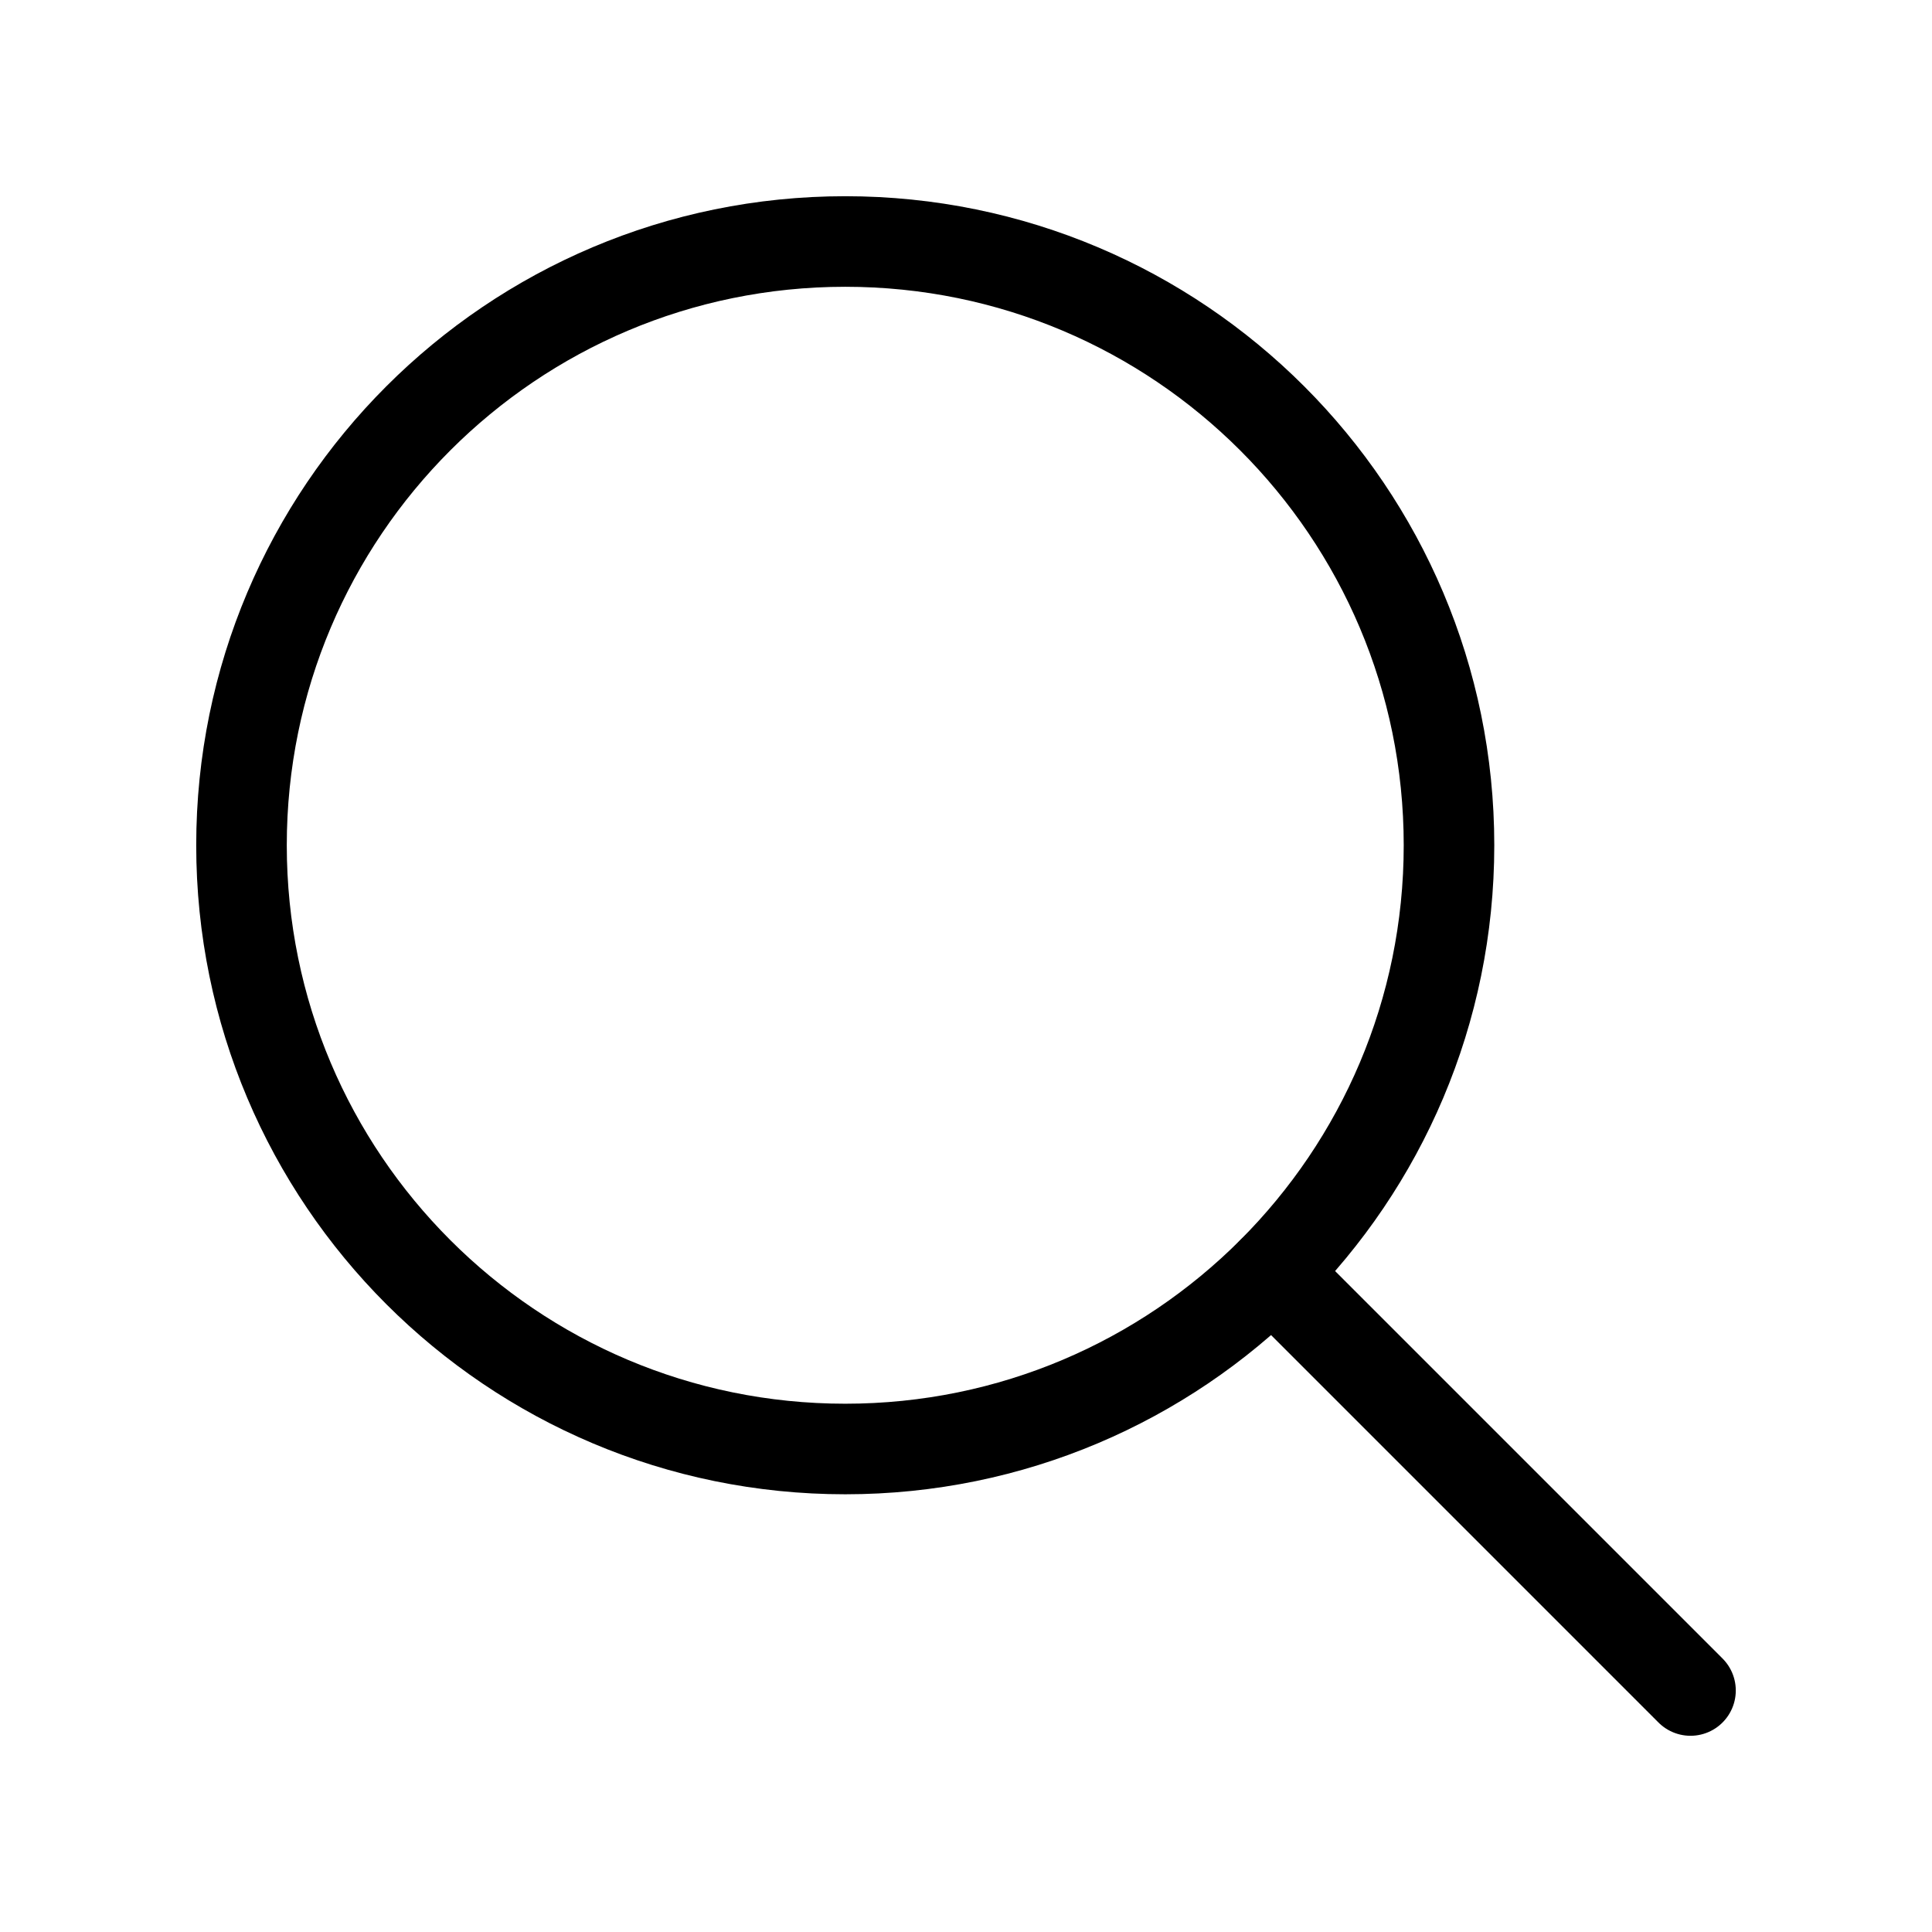
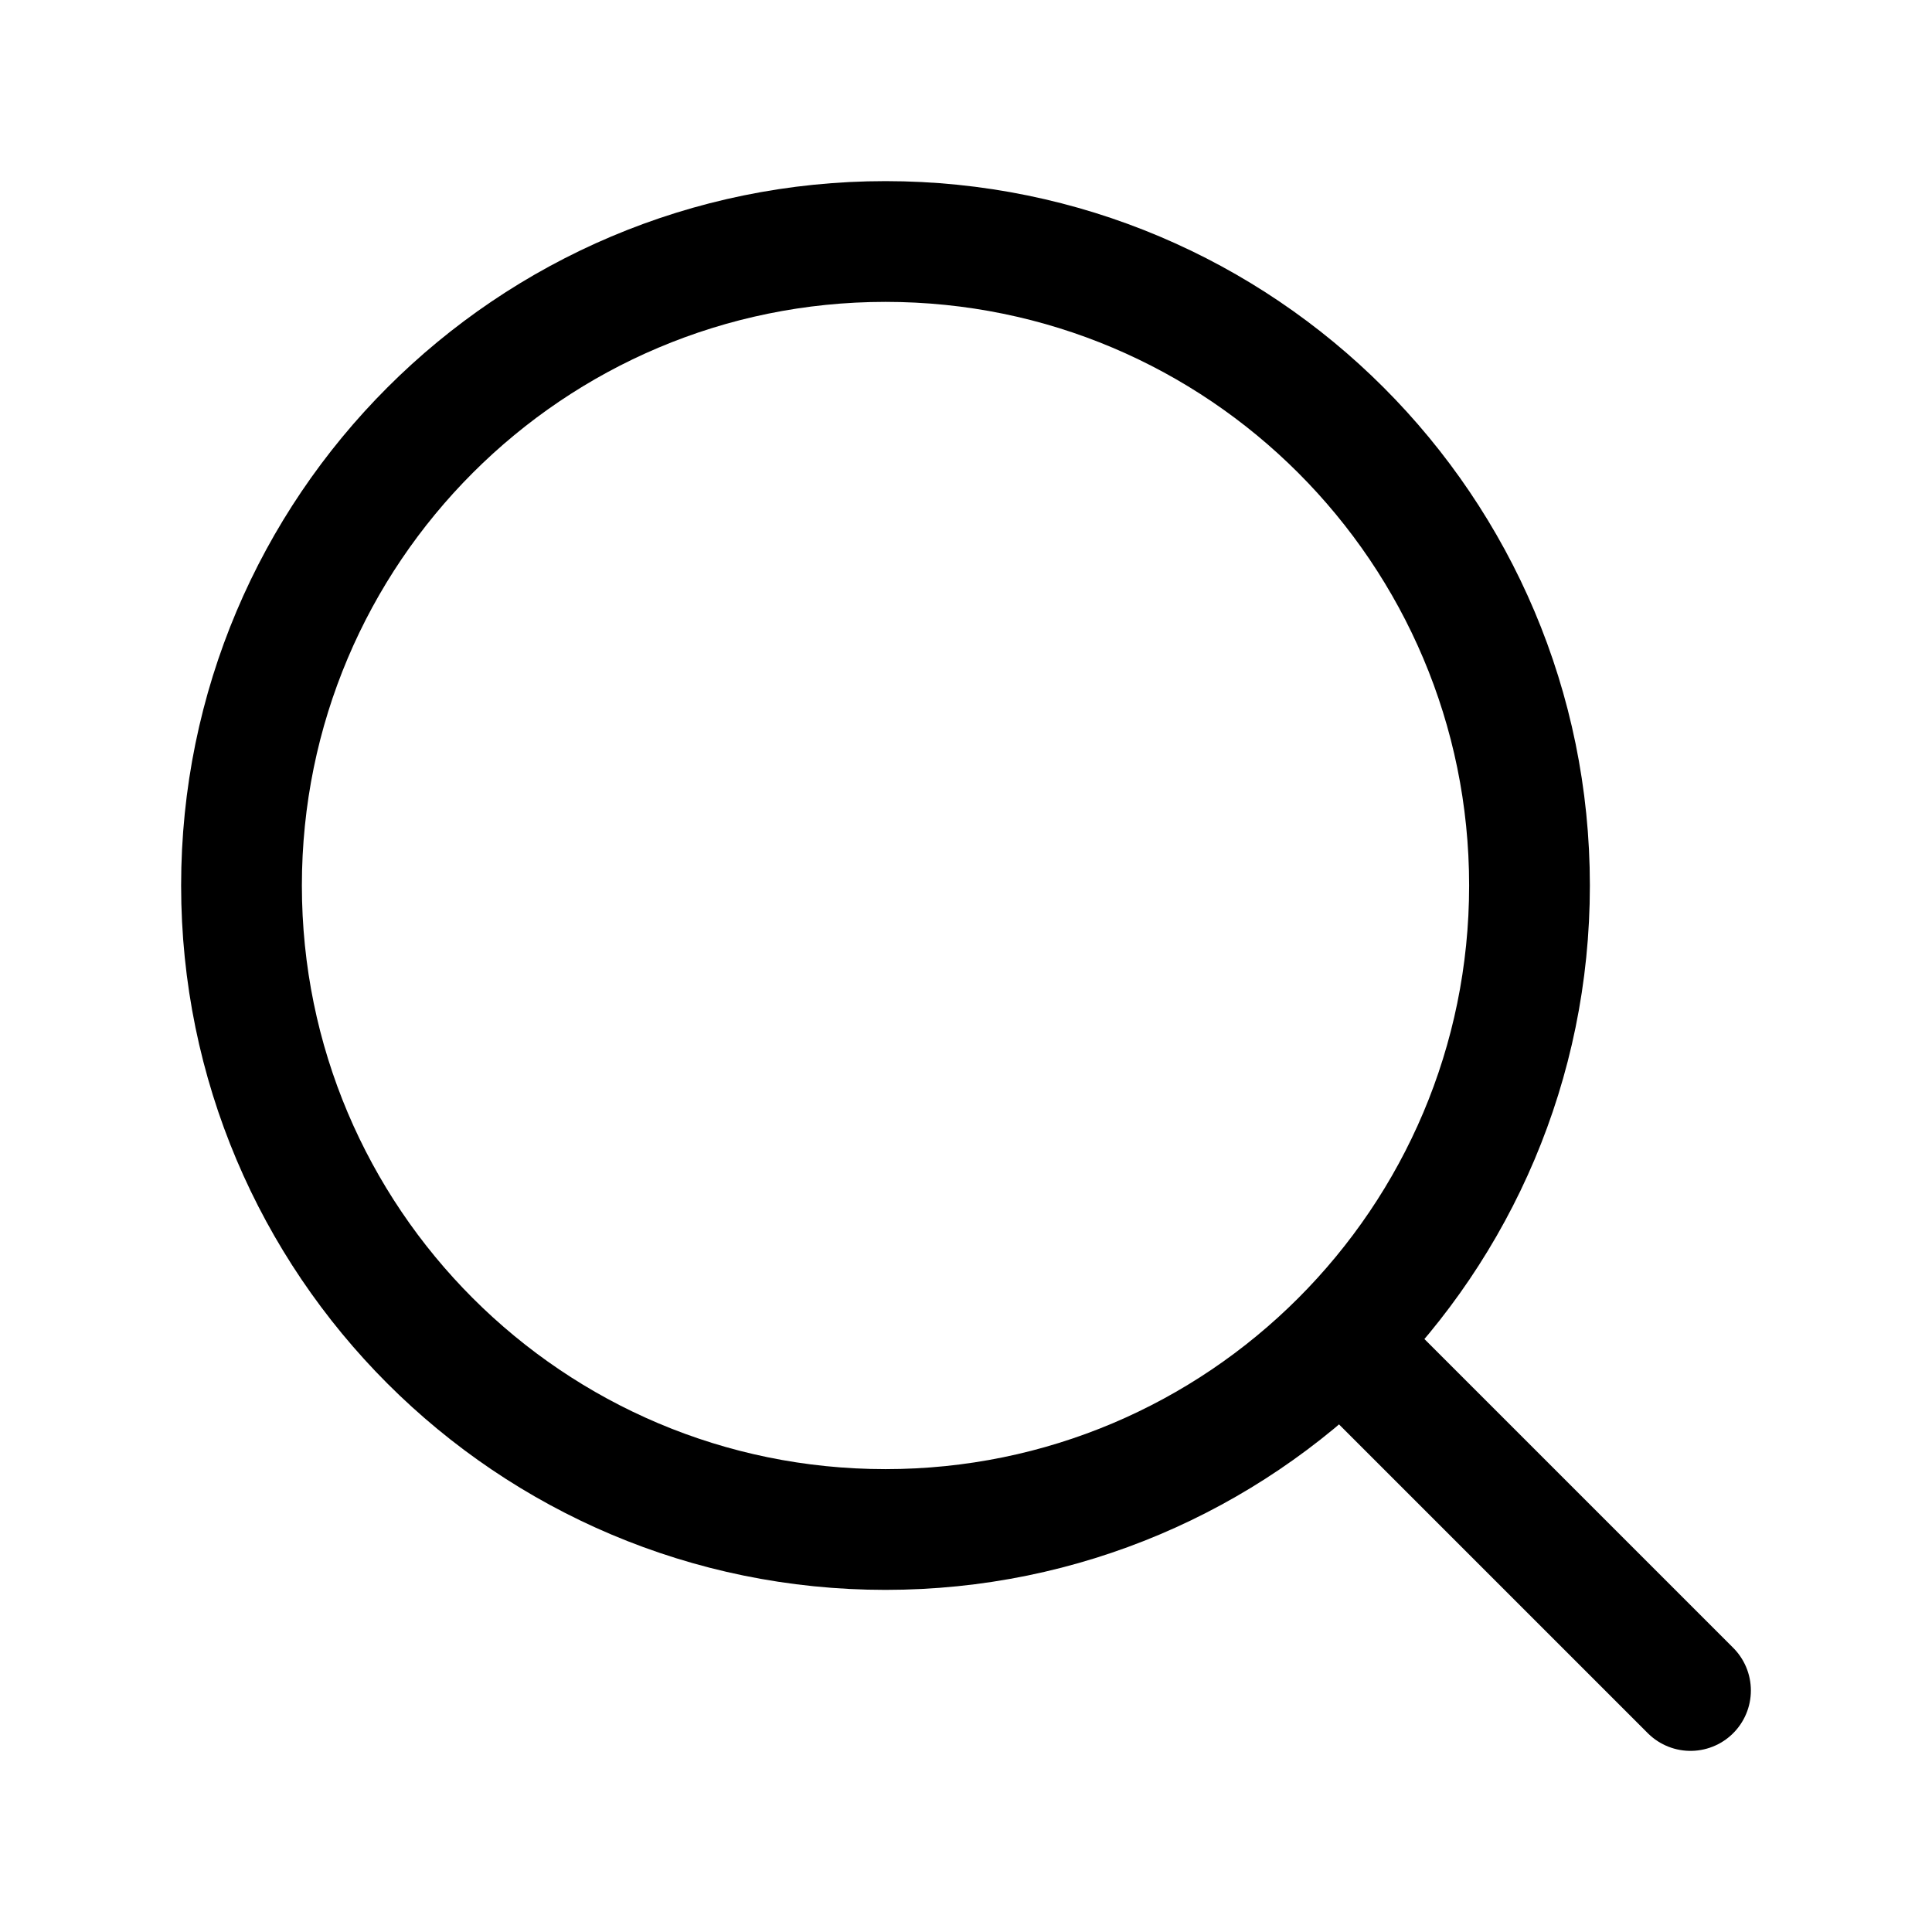
- <svg xmlns="http://www.w3.org/2000/svg" viewBox="0 0 256 256">
-   <rect width="256" height="256" fill="none" />
-   <circle cx="112" cy="112" r="80" fill="none" stroke="currentColor" stroke-linecap="round" stroke-linejoin="round" stroke-width="12" />
-   <line x1="168.57" y1="168.57" x2="224" y2="224" fill="none" stroke="currentColor" stroke-linecap="round" stroke-linejoin="round" stroke-width="12" />
+ <svg xmlns="http://www.w3.org/2000/svg" width="24" height="24" viewBox="0 0 24 24" fill="none" stroke="currentColor" stroke-width="1.5" stroke-linecap="round" stroke-linejoin="round" class="lucide lucide-search">
+   <circle cx="11" cy="11" r="8" />
+   <path d="m21 21-4.3-4.3" />
</svg>
